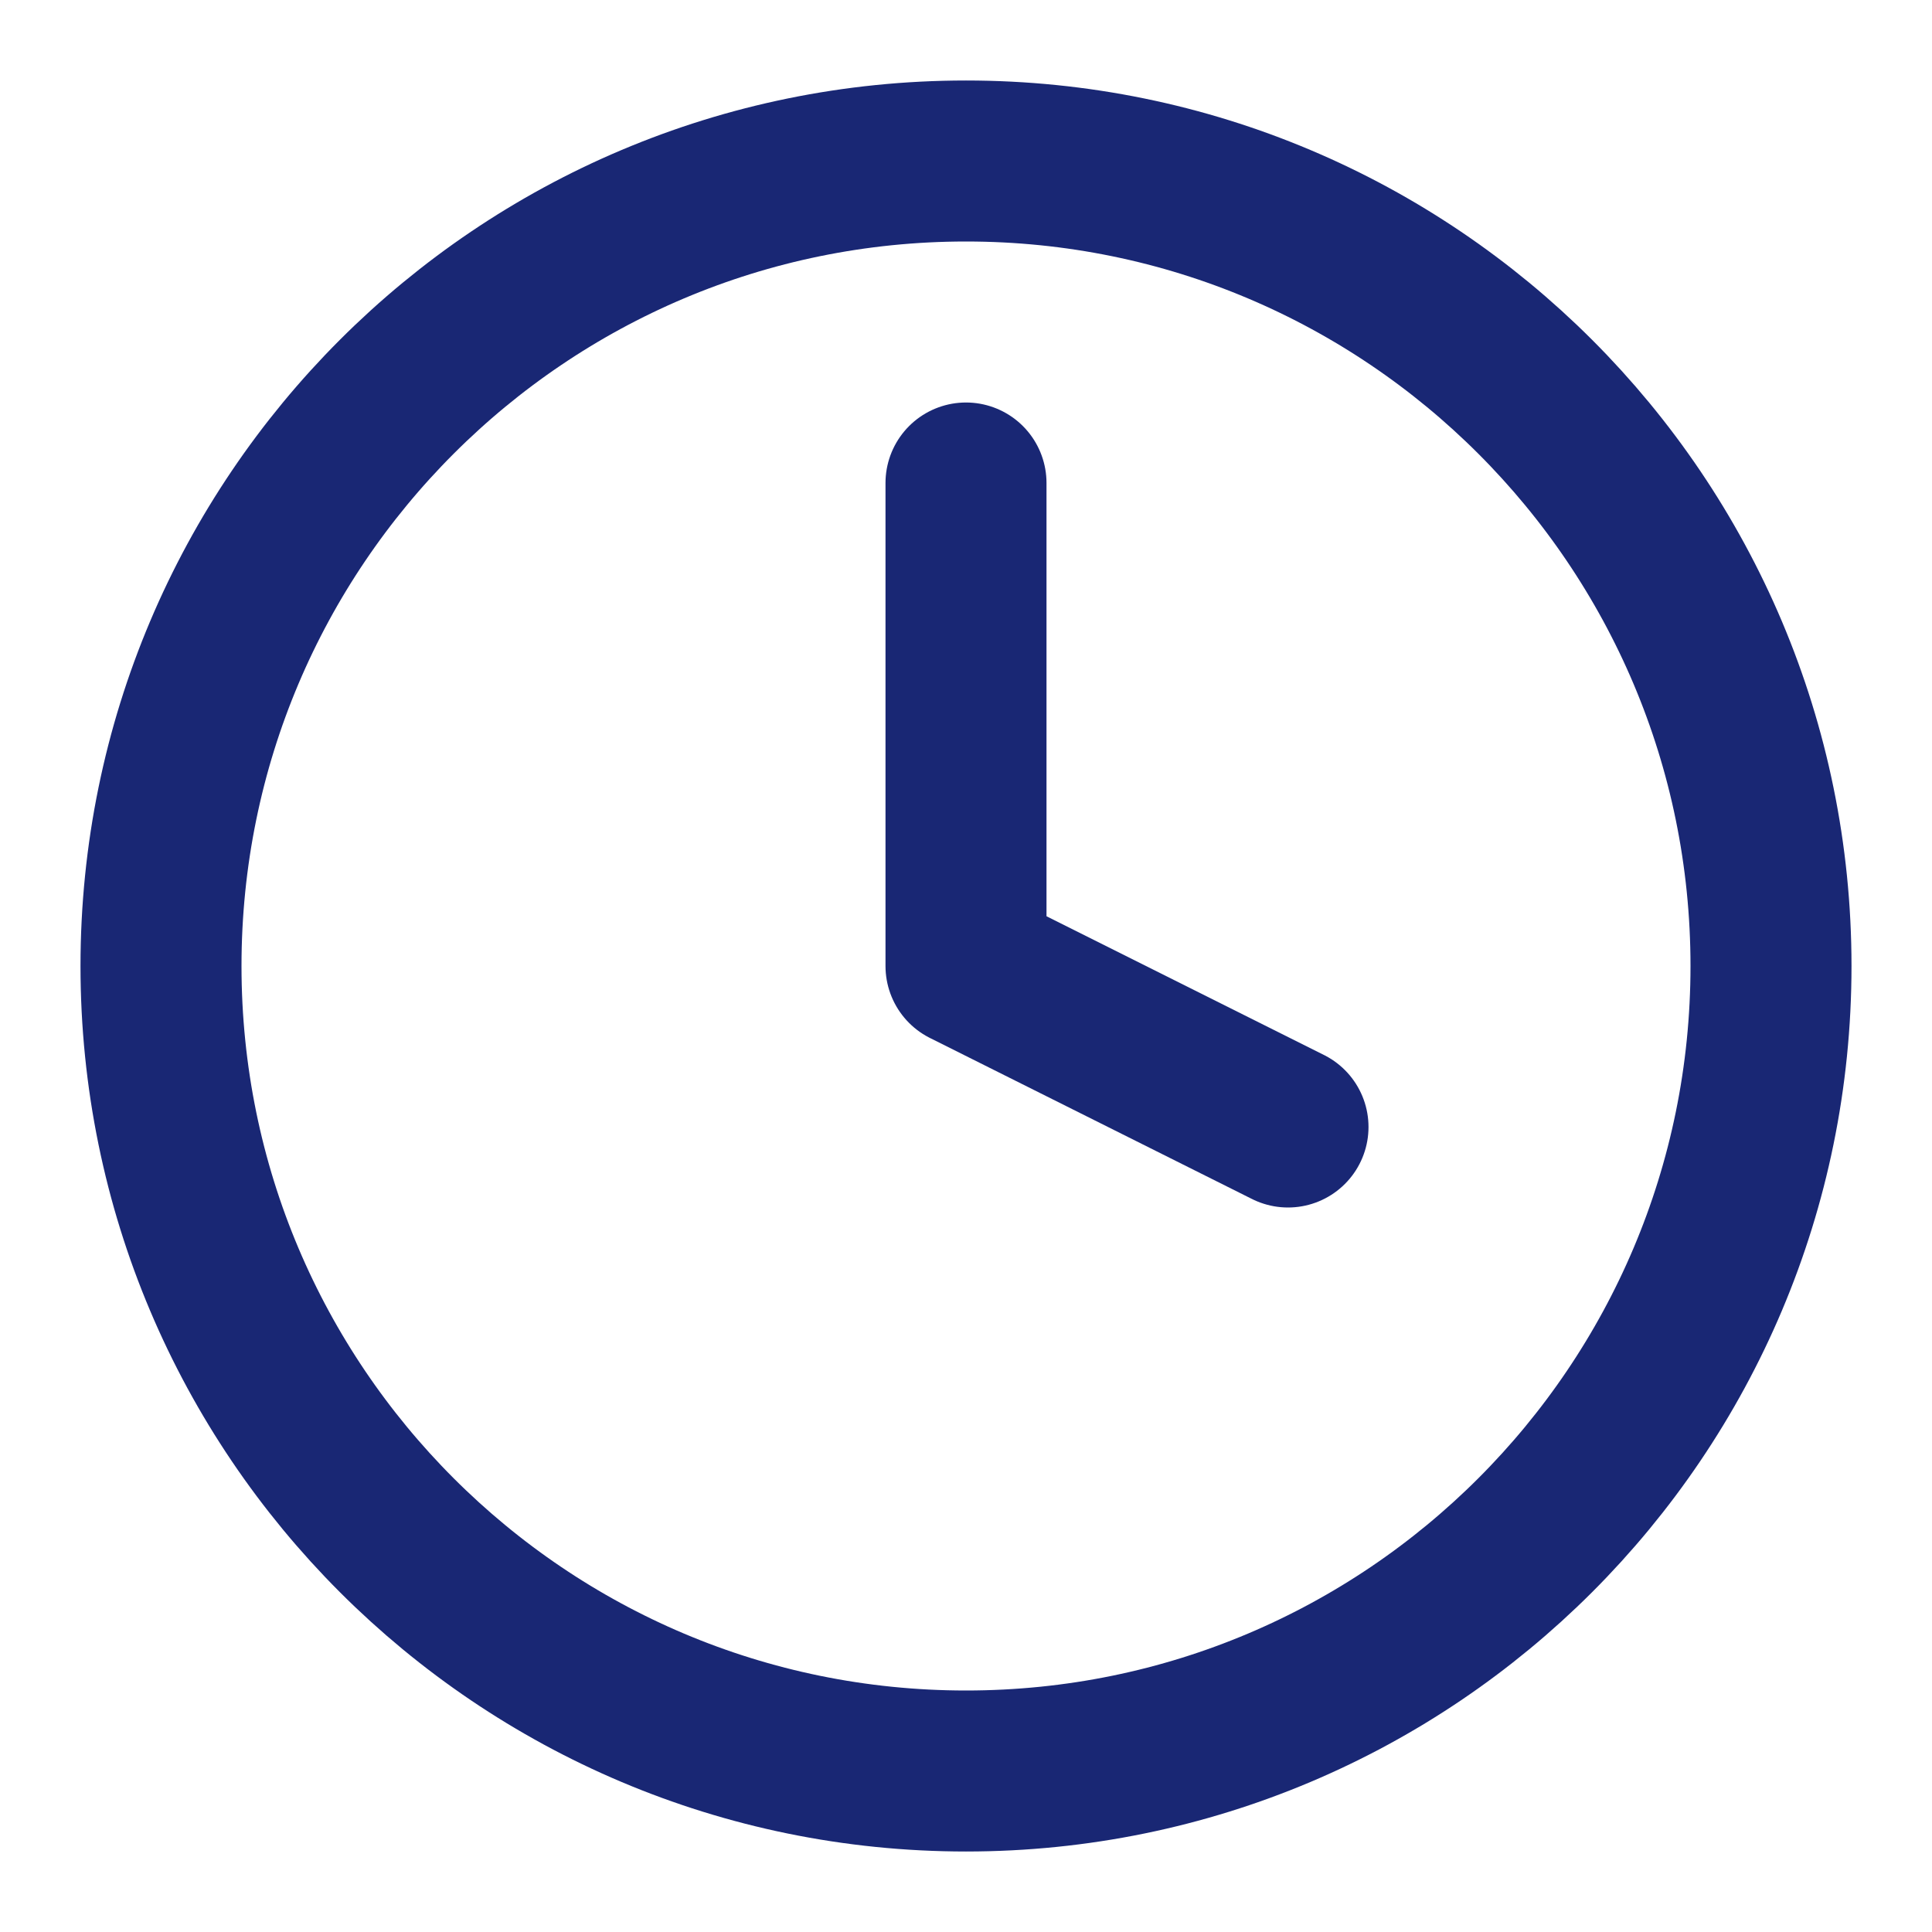
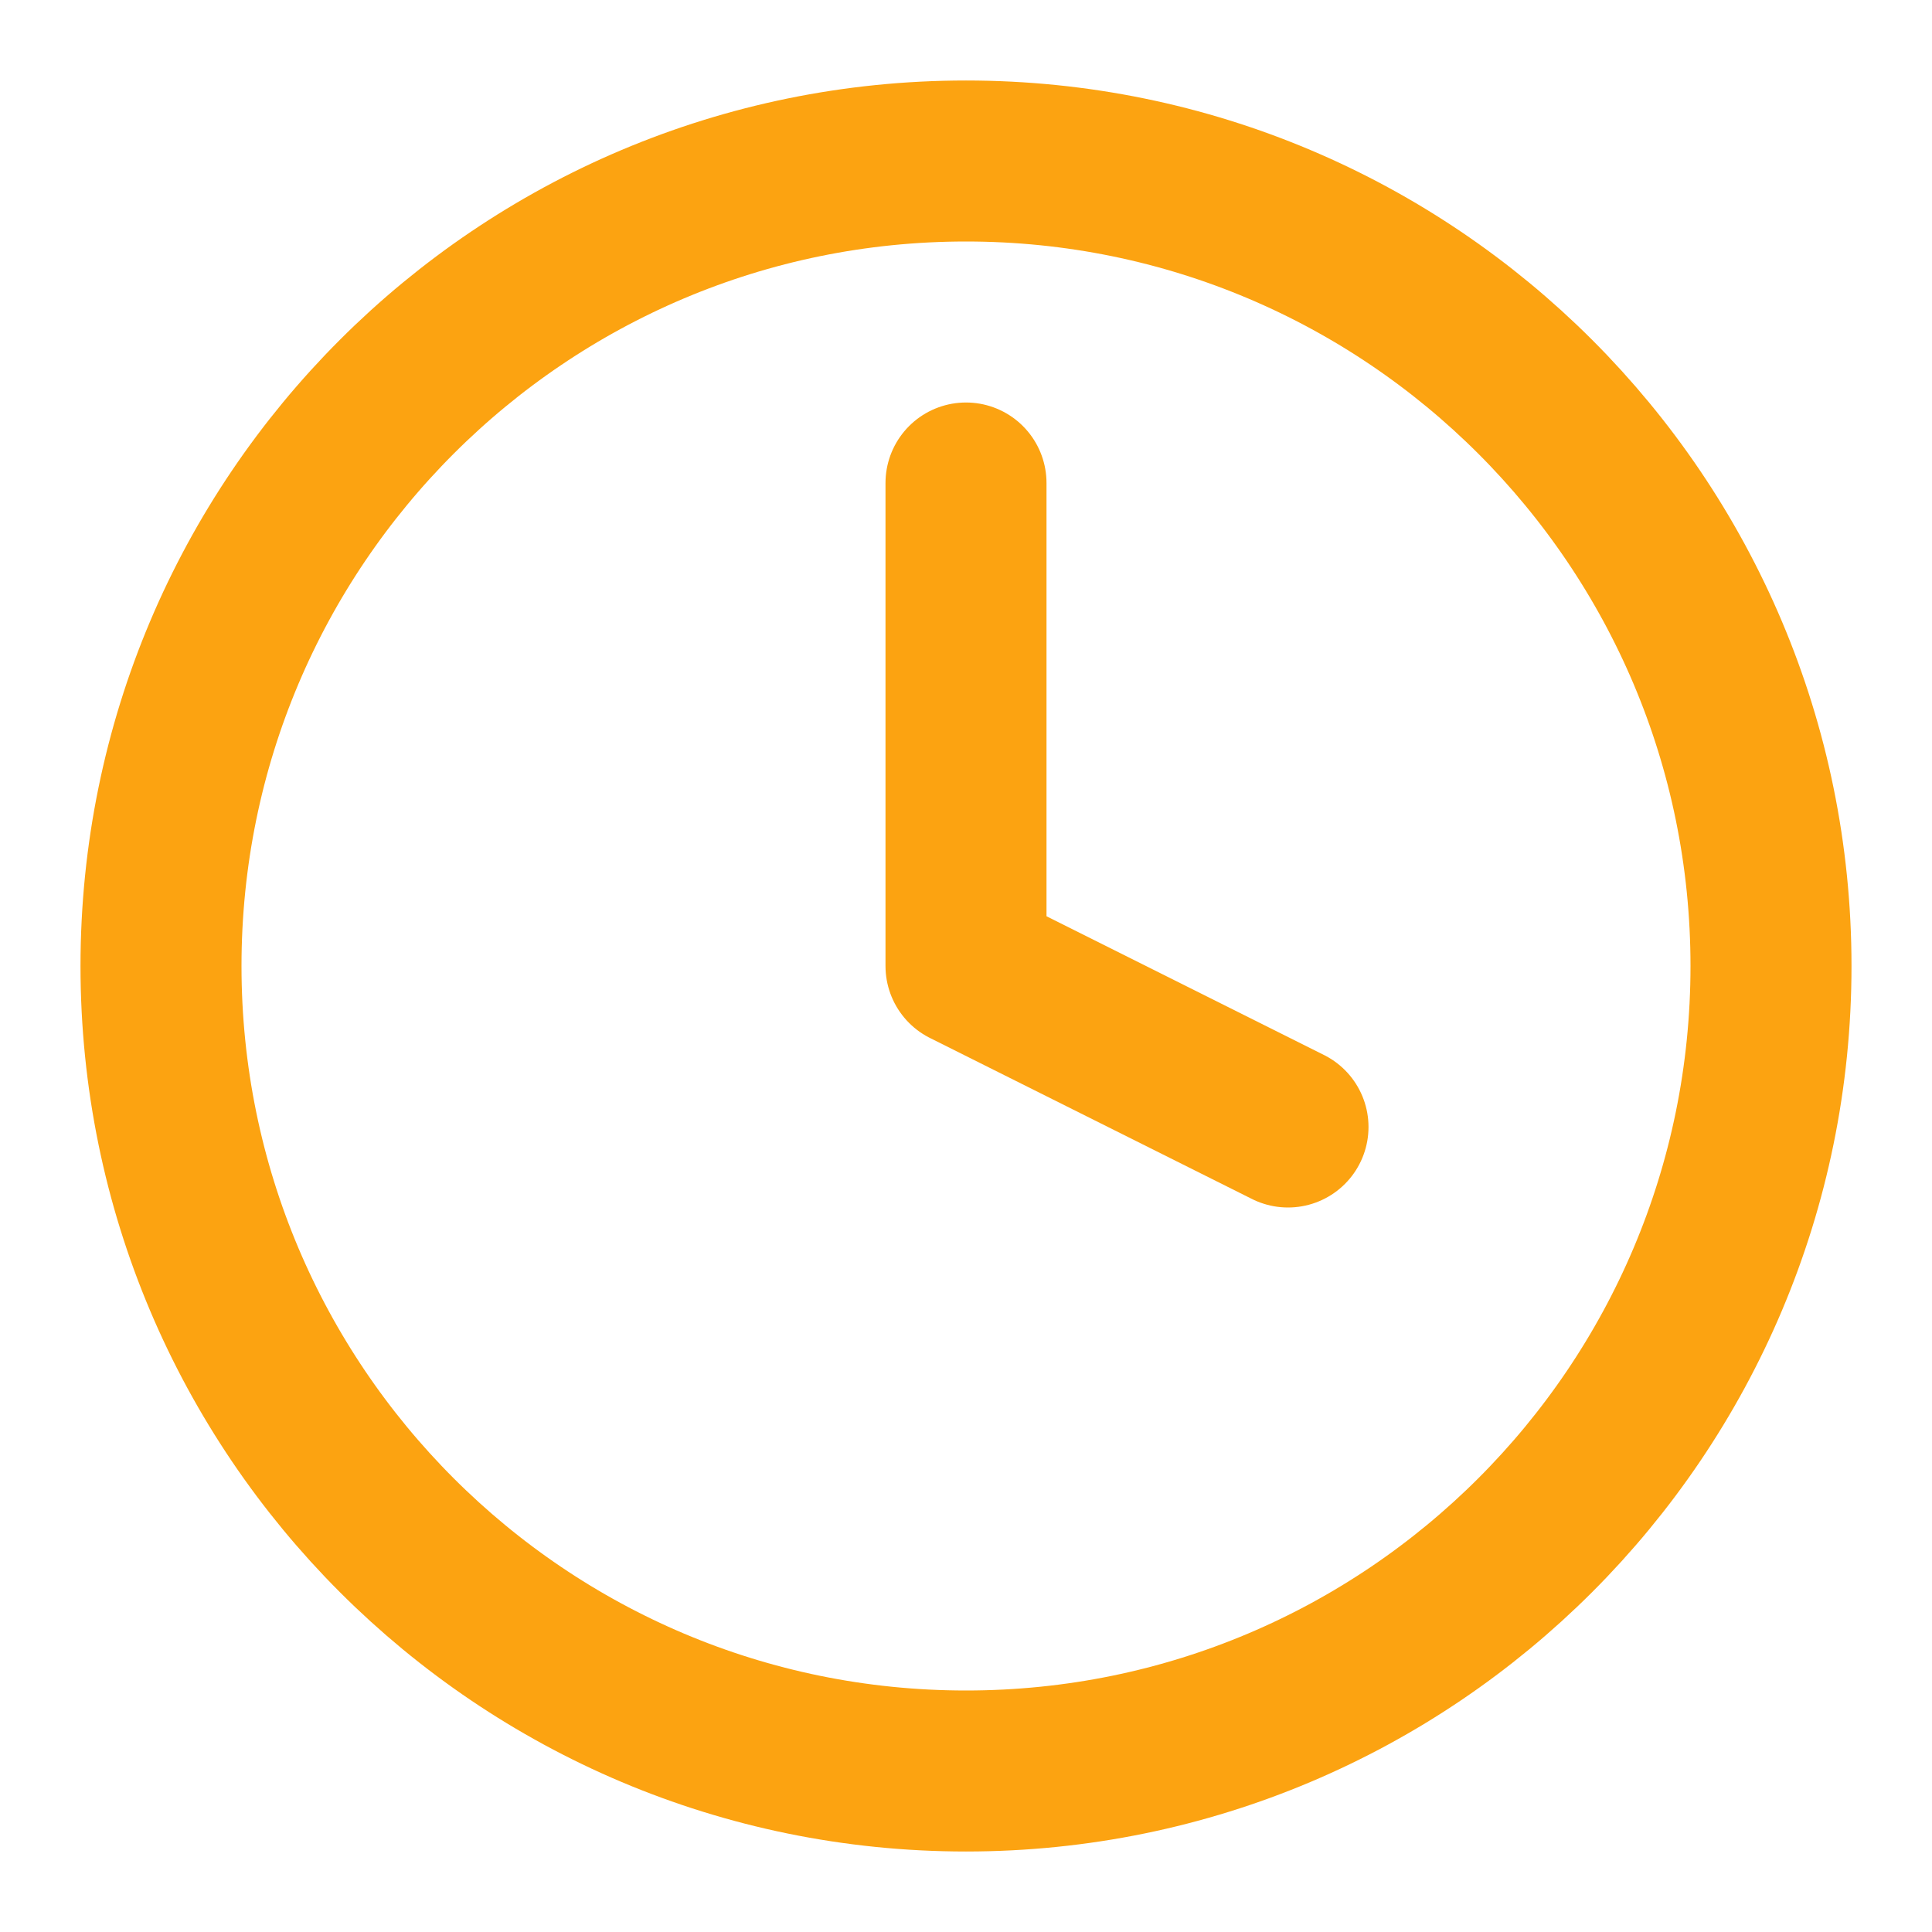
- <svg xmlns="http://www.w3.org/2000/svg" width="52" height="52" viewBox="0 0 24 24" fill="none" stroke="#192774" stroke-width="2" stroke-linecap="round" stroke-linejoin="round" class="feather feather-clock">
+ <svg xmlns="http://www.w3.org/2000/svg" width="52" height="52" viewBox="0 0 24 24" fill="none" stroke="#fca311" stroke-width="2" stroke-linecap="round" stroke-linejoin="round" class="feather feather-clock">
  <circle cx="12" cy="12" r="10" />
  <path d="M12 6v6l4 2" />
</svg>
